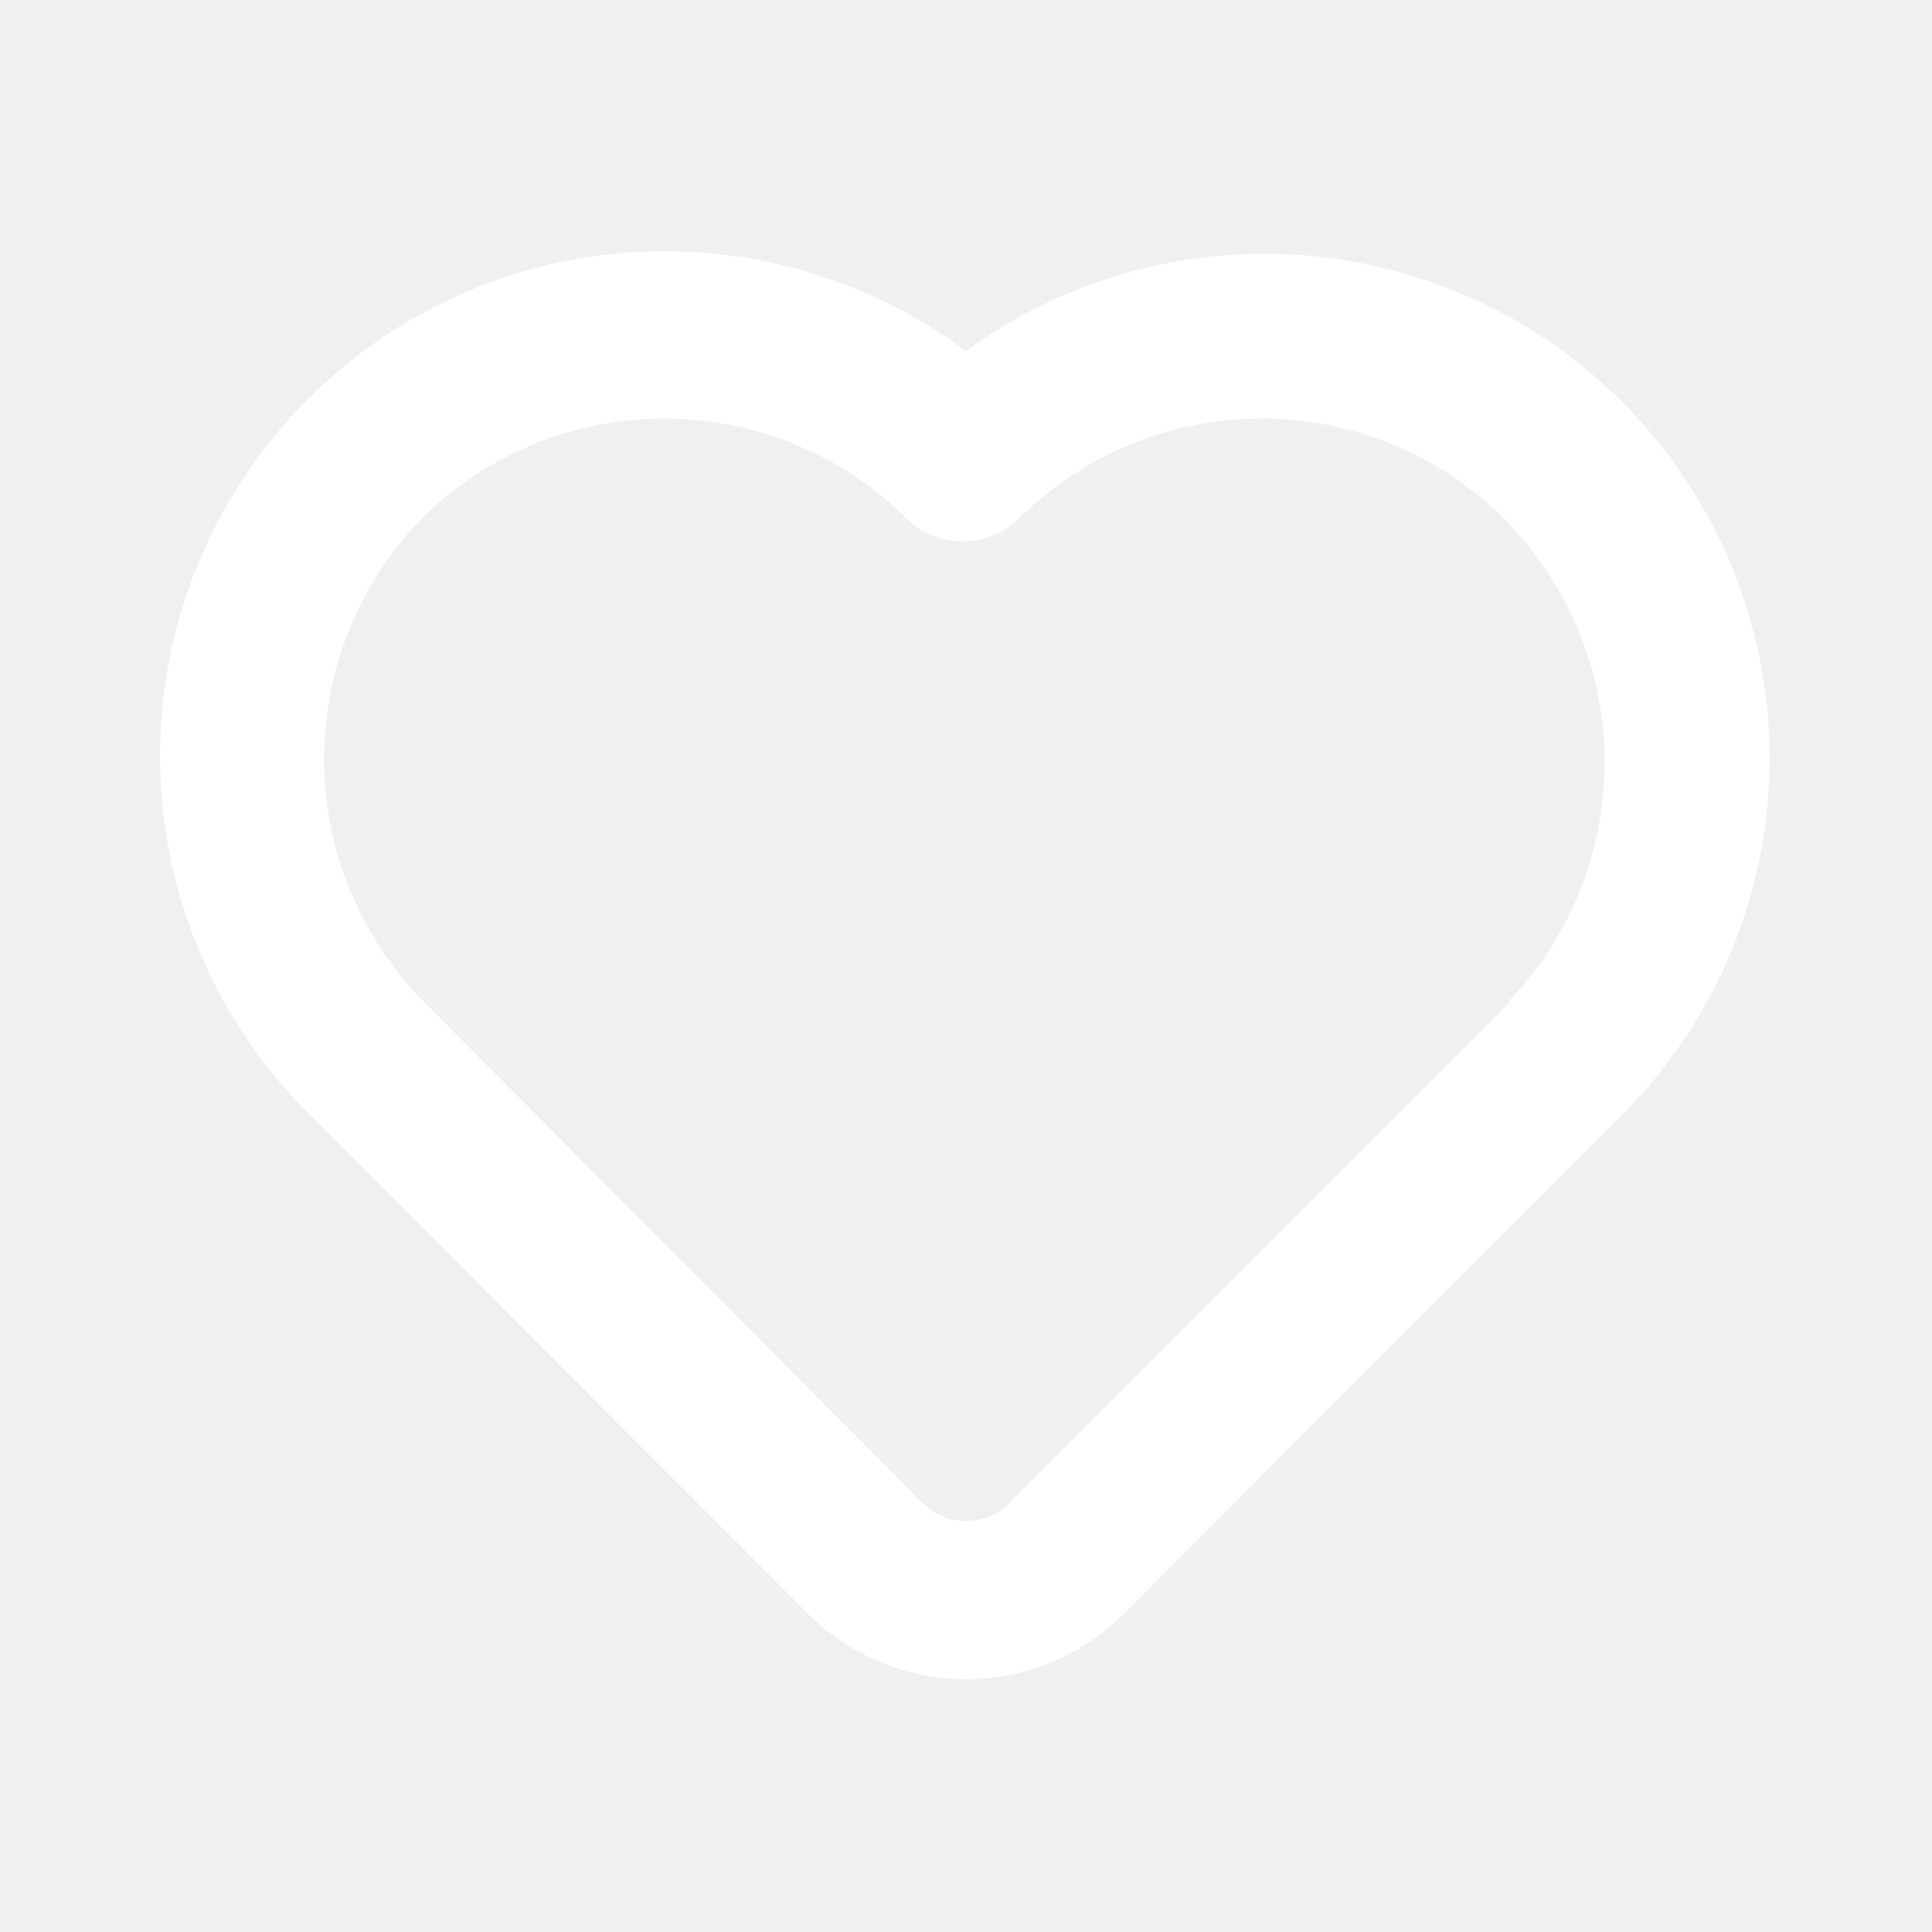
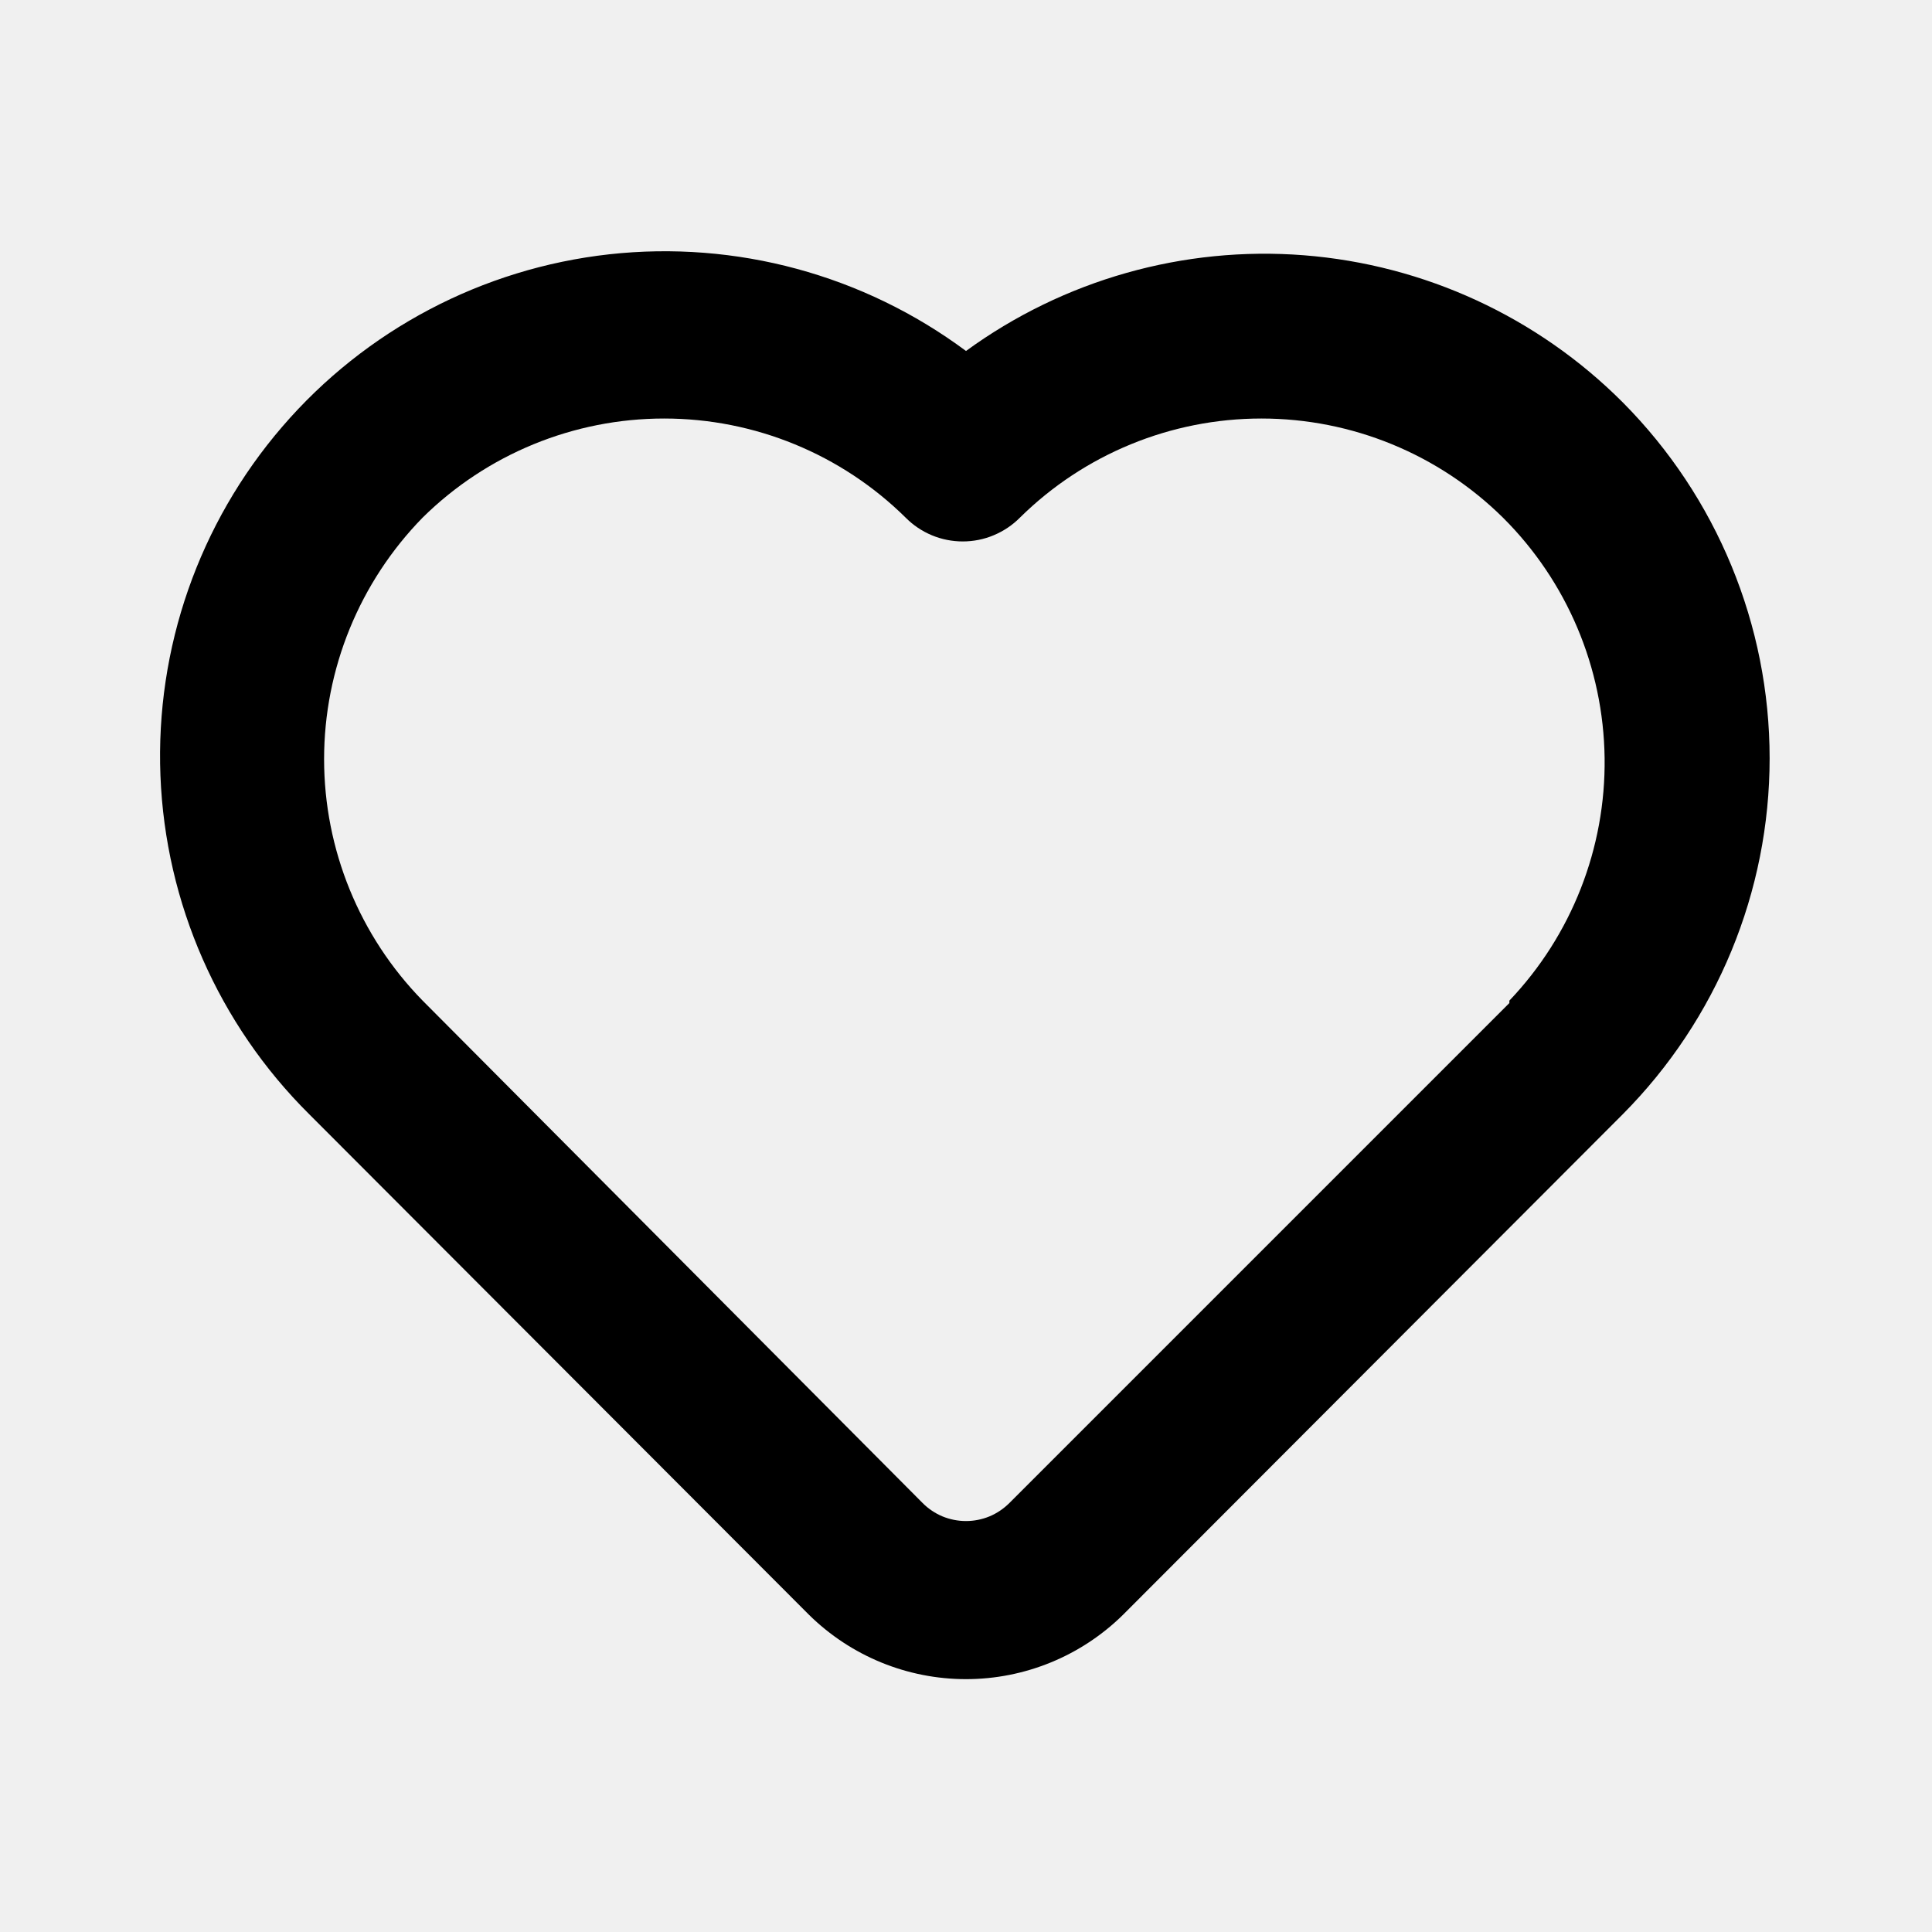
<svg xmlns="http://www.w3.org/2000/svg" width="24" height="24" viewBox="0 0 24 24" fill="none">
-   <path d="M20.16 5C19.1 3.937 17.695 3.289 16.198 3.171C14.702 3.054 13.213 3.476 12 4.36C10.727 3.414 9.144 2.985 7.568 3.159C5.992 3.334 4.54 4.099 3.506 5.301C2.471 6.503 1.931 8.052 1.993 9.636C2.055 11.221 2.715 12.723 3.84 13.84L10.05 20.06C10.57 20.572 11.27 20.859 12 20.859C12.729 20.859 13.43 20.572 13.95 20.06L20.16 13.84C21.327 12.665 21.983 11.076 21.983 9.42C21.983 7.764 21.327 6.175 20.16 5ZM18.75 12.46L12.54 18.67C12.469 18.741 12.385 18.798 12.292 18.837C12.2 18.875 12.1 18.895 12 18.895C11.899 18.895 11.8 18.875 11.707 18.837C11.615 18.798 11.53 18.741 11.46 18.67L5.25 12.43C4.466 11.629 4.026 10.552 4.026 9.43C4.026 8.309 4.466 7.232 5.25 6.43C6.049 5.641 7.127 5.199 8.25 5.199C9.373 5.199 10.451 5.641 11.25 6.43C11.343 6.524 11.453 6.598 11.575 6.649C11.697 6.7 11.828 6.726 11.96 6.726C12.092 6.726 12.223 6.7 12.344 6.649C12.466 6.598 12.577 6.524 12.67 6.43C13.469 5.641 14.547 5.199 15.67 5.199C16.793 5.199 17.871 5.641 18.67 6.43C19.465 7.221 19.918 8.292 19.933 9.414C19.948 10.535 19.523 11.618 18.75 12.43V12.46Z" fill="white" />
+   <path d="M20.16 5C19.1 3.937 17.695 3.289 16.198 3.171C14.702 3.054 13.213 3.476 12 4.36C10.727 3.414 9.144 2.985 7.568 3.159C5.992 3.334 4.54 4.099 3.506 5.301C2.471 6.503 1.931 8.052 1.993 9.636C2.055 11.221 2.715 12.723 3.84 13.84L10.05 20.06C10.57 20.572 11.27 20.859 12 20.859C12.729 20.859 13.43 20.572 13.95 20.06L20.16 13.84C21.327 12.665 21.983 11.076 21.983 9.42C21.983 7.764 21.327 6.175 20.16 5V5ZM18.75 12.46L12.54 18.67C12.469 18.741 12.385 18.798 12.292 18.837C12.2 18.875 12.1 18.895 12 18.895C11.899 18.895 11.8 18.875 11.707 18.837C11.615 18.798 11.53 18.741 11.46 18.67L5.25 12.43C4.466 11.629 4.026 10.552 4.026 9.43C4.026 8.309 4.466 7.232 5.25 6.43C6.049 5.641 7.127 5.199 8.25 5.199C9.373 5.199 10.451 5.641 11.25 6.43C11.343 6.524 11.453 6.598 11.575 6.649C11.697 6.7 11.828 6.726 11.96 6.726C12.092 6.726 12.223 6.7 12.344 6.649C12.466 6.598 12.577 6.524 12.67 6.43C13.469 5.641 14.547 5.199 15.67 5.199C16.793 5.199 17.871 5.641 18.67 6.43C19.465 7.221 19.918 8.292 19.933 9.414C19.948 10.535 19.523 11.618 18.75 12.43V12.46Z" fill="black" />
</svg>
